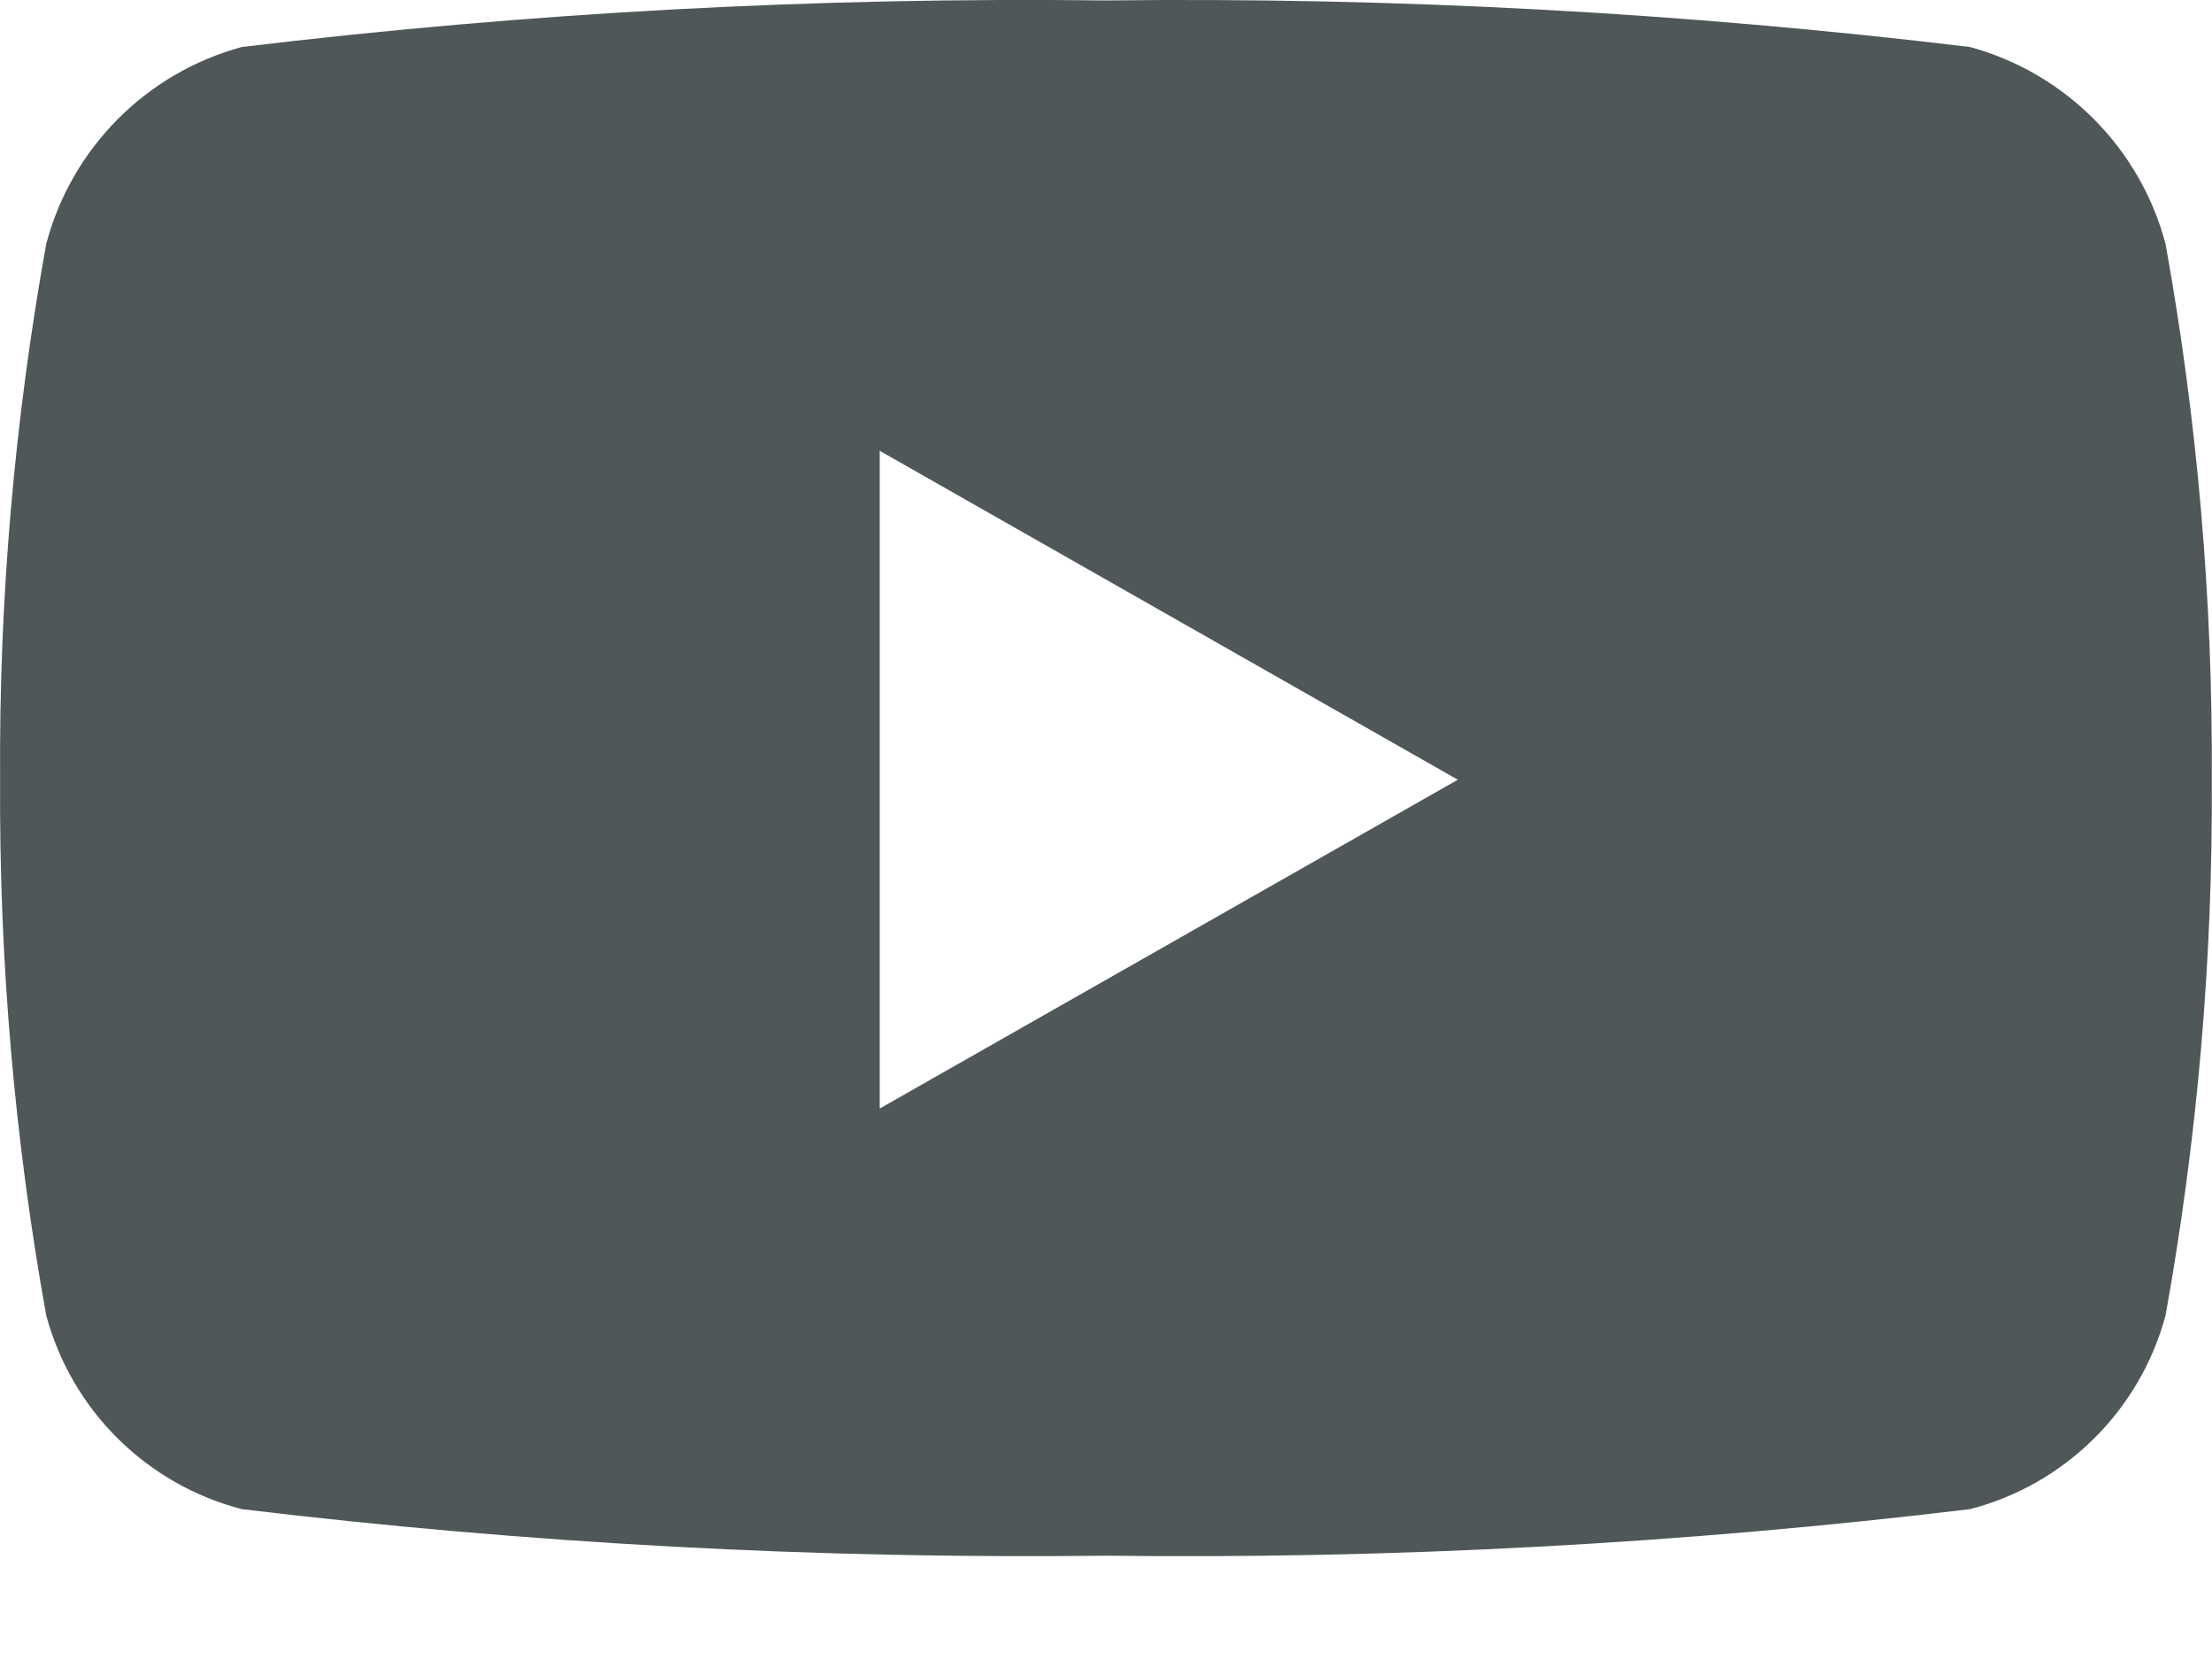
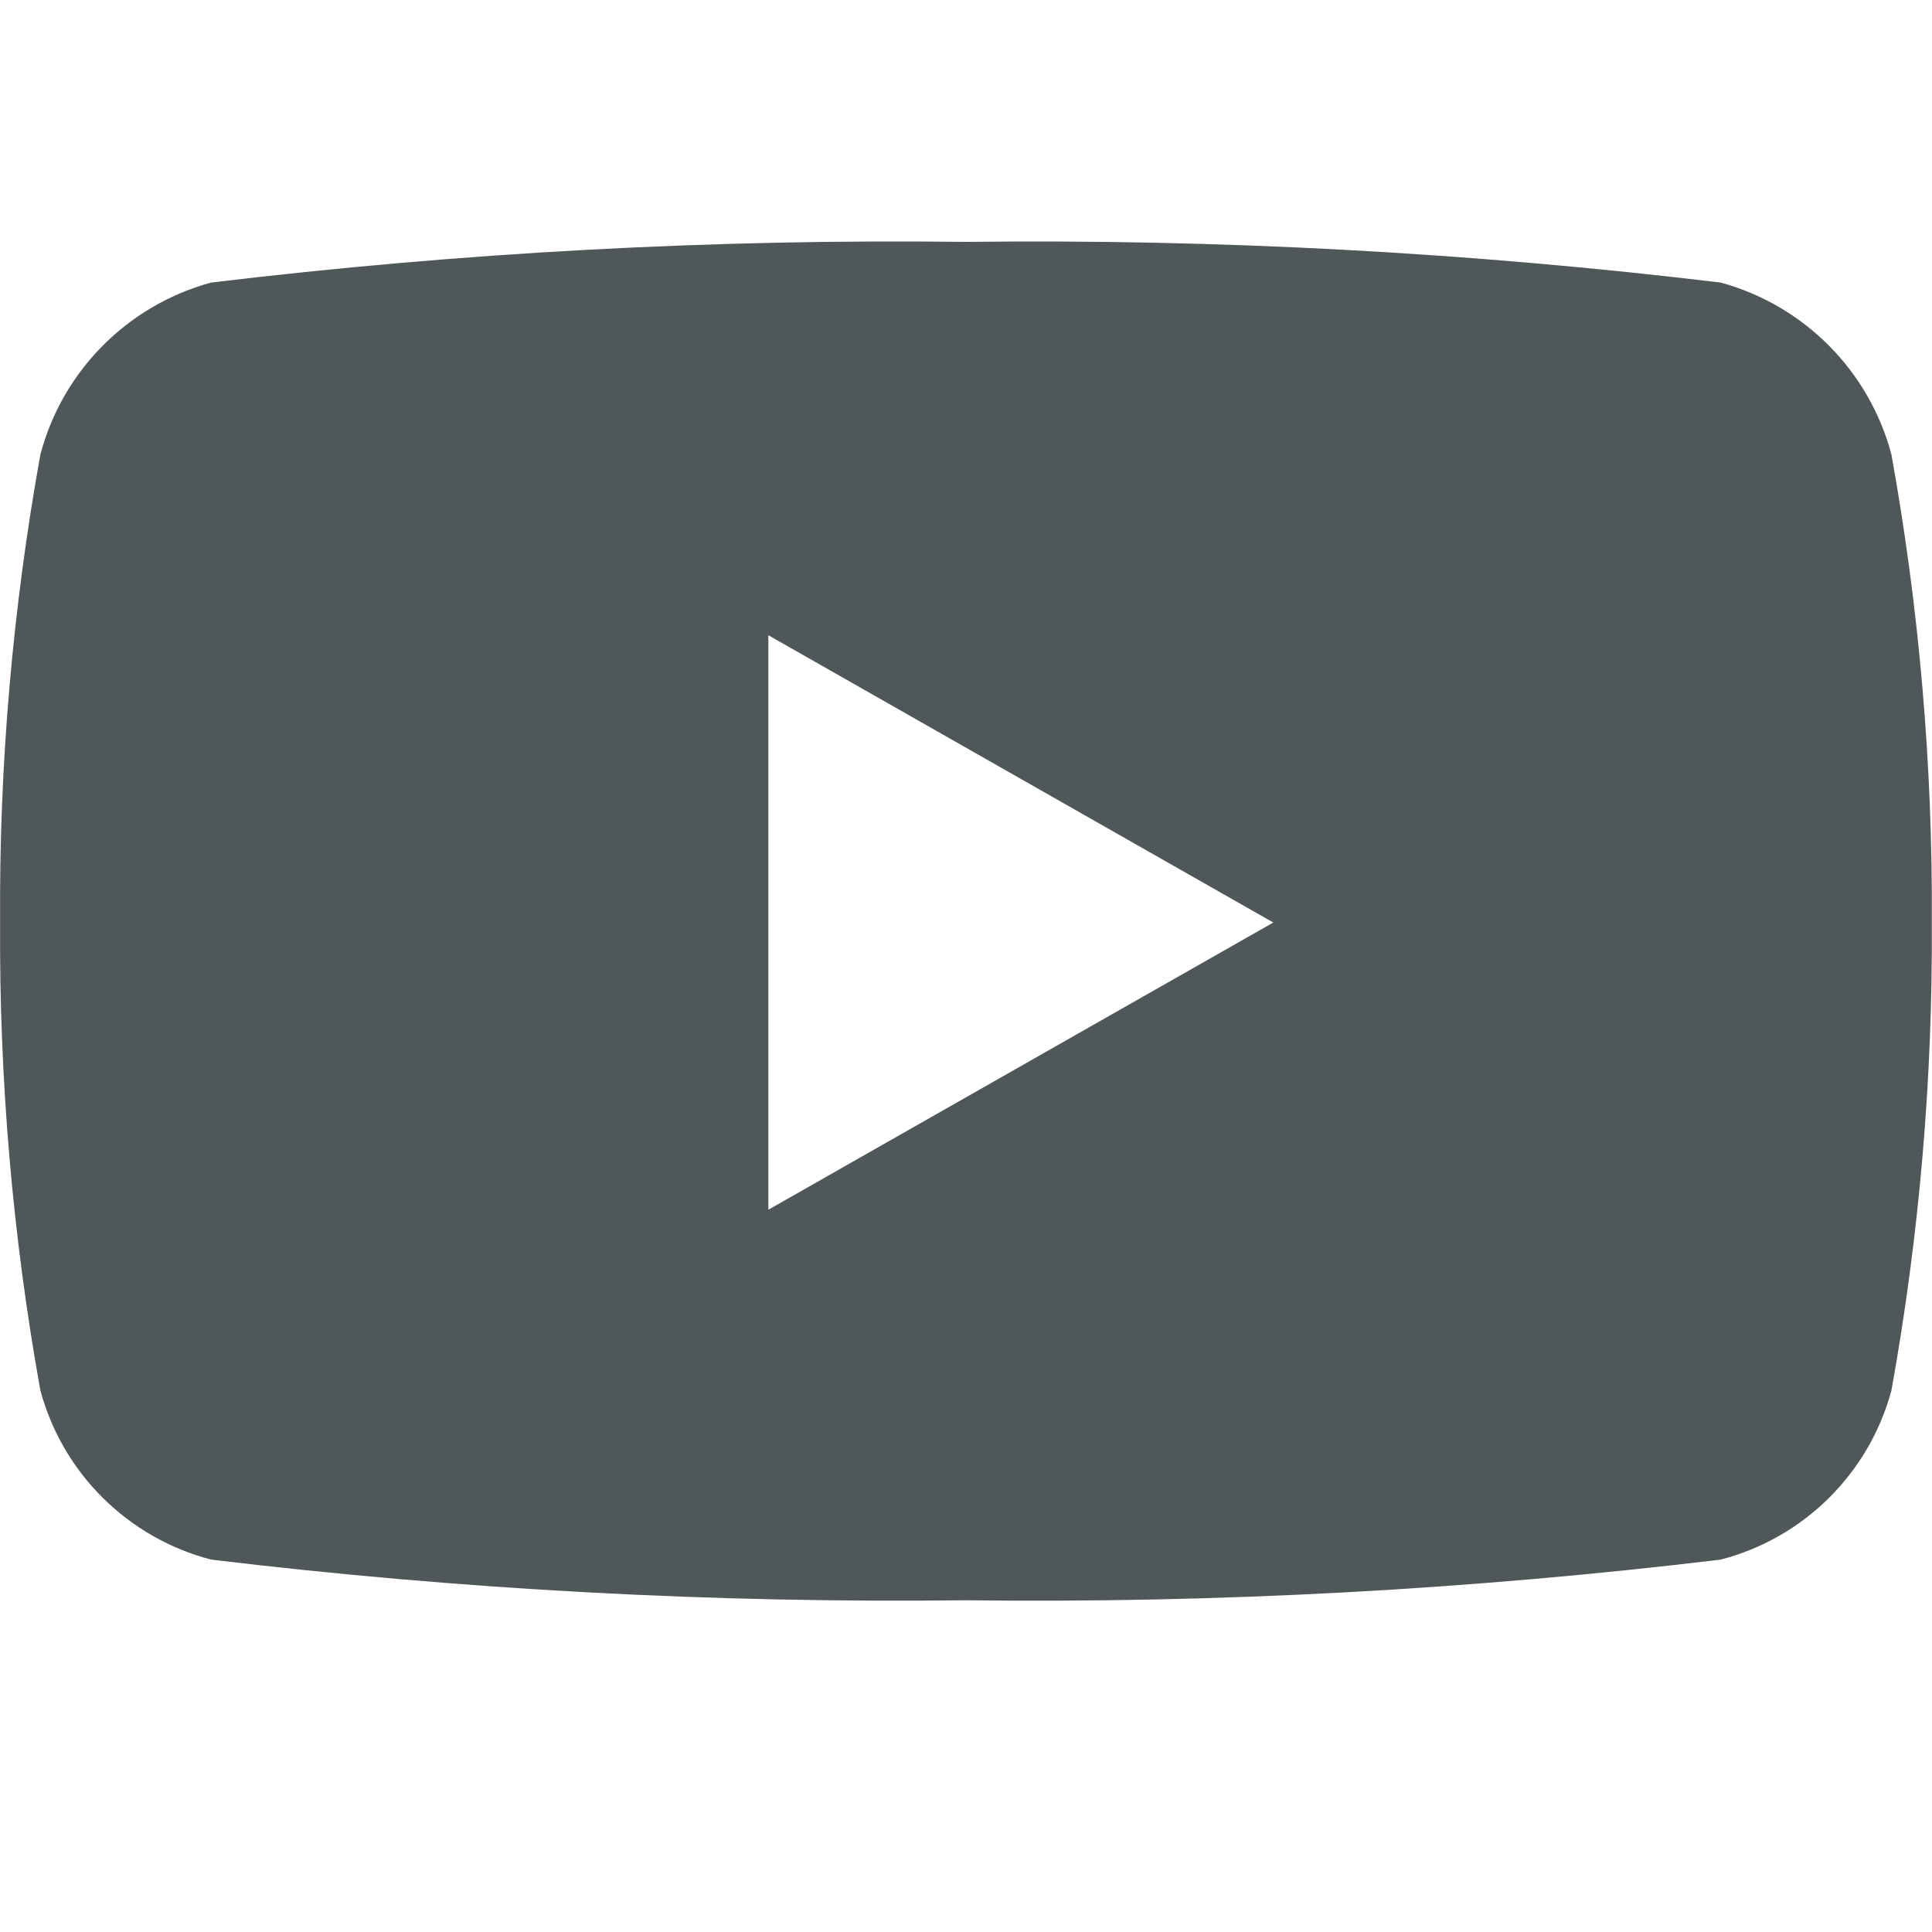
- <svg xmlns="http://www.w3.org/2000/svg" width="20" height="15" viewBox="0 0 20 15" fill="none">
+ <svg xmlns="http://www.w3.org/2000/svg" width="18" height="18" viewBox="0 0 20 15" fill="none">
  <path d="M17.812 0.425C15.22 0.113 12.609 -0.027 9.999 0.004C7.388 -0.028 4.778 0.113 2.186 0.425C1.321 0.66 0.647 1.339 0.418 2.205C0.13 3.803 -0.01 5.425 0.001 7.049C-0.009 8.674 0.13 10.296 0.418 11.894C0.65 12.753 1.325 13.421 2.186 13.645C4.778 13.957 7.389 14.097 9.999 14.066C12.61 14.098 15.22 13.957 17.812 13.645C18.673 13.422 19.348 12.753 19.58 11.894C19.868 10.295 20.008 8.673 19.998 7.049C20.008 5.425 19.868 3.803 19.58 2.205C19.35 1.339 18.676 0.661 17.812 0.425ZM7.954 10.023V4.076L13.181 7.05L7.954 10.023Z" fill="#505759" />
</svg>
